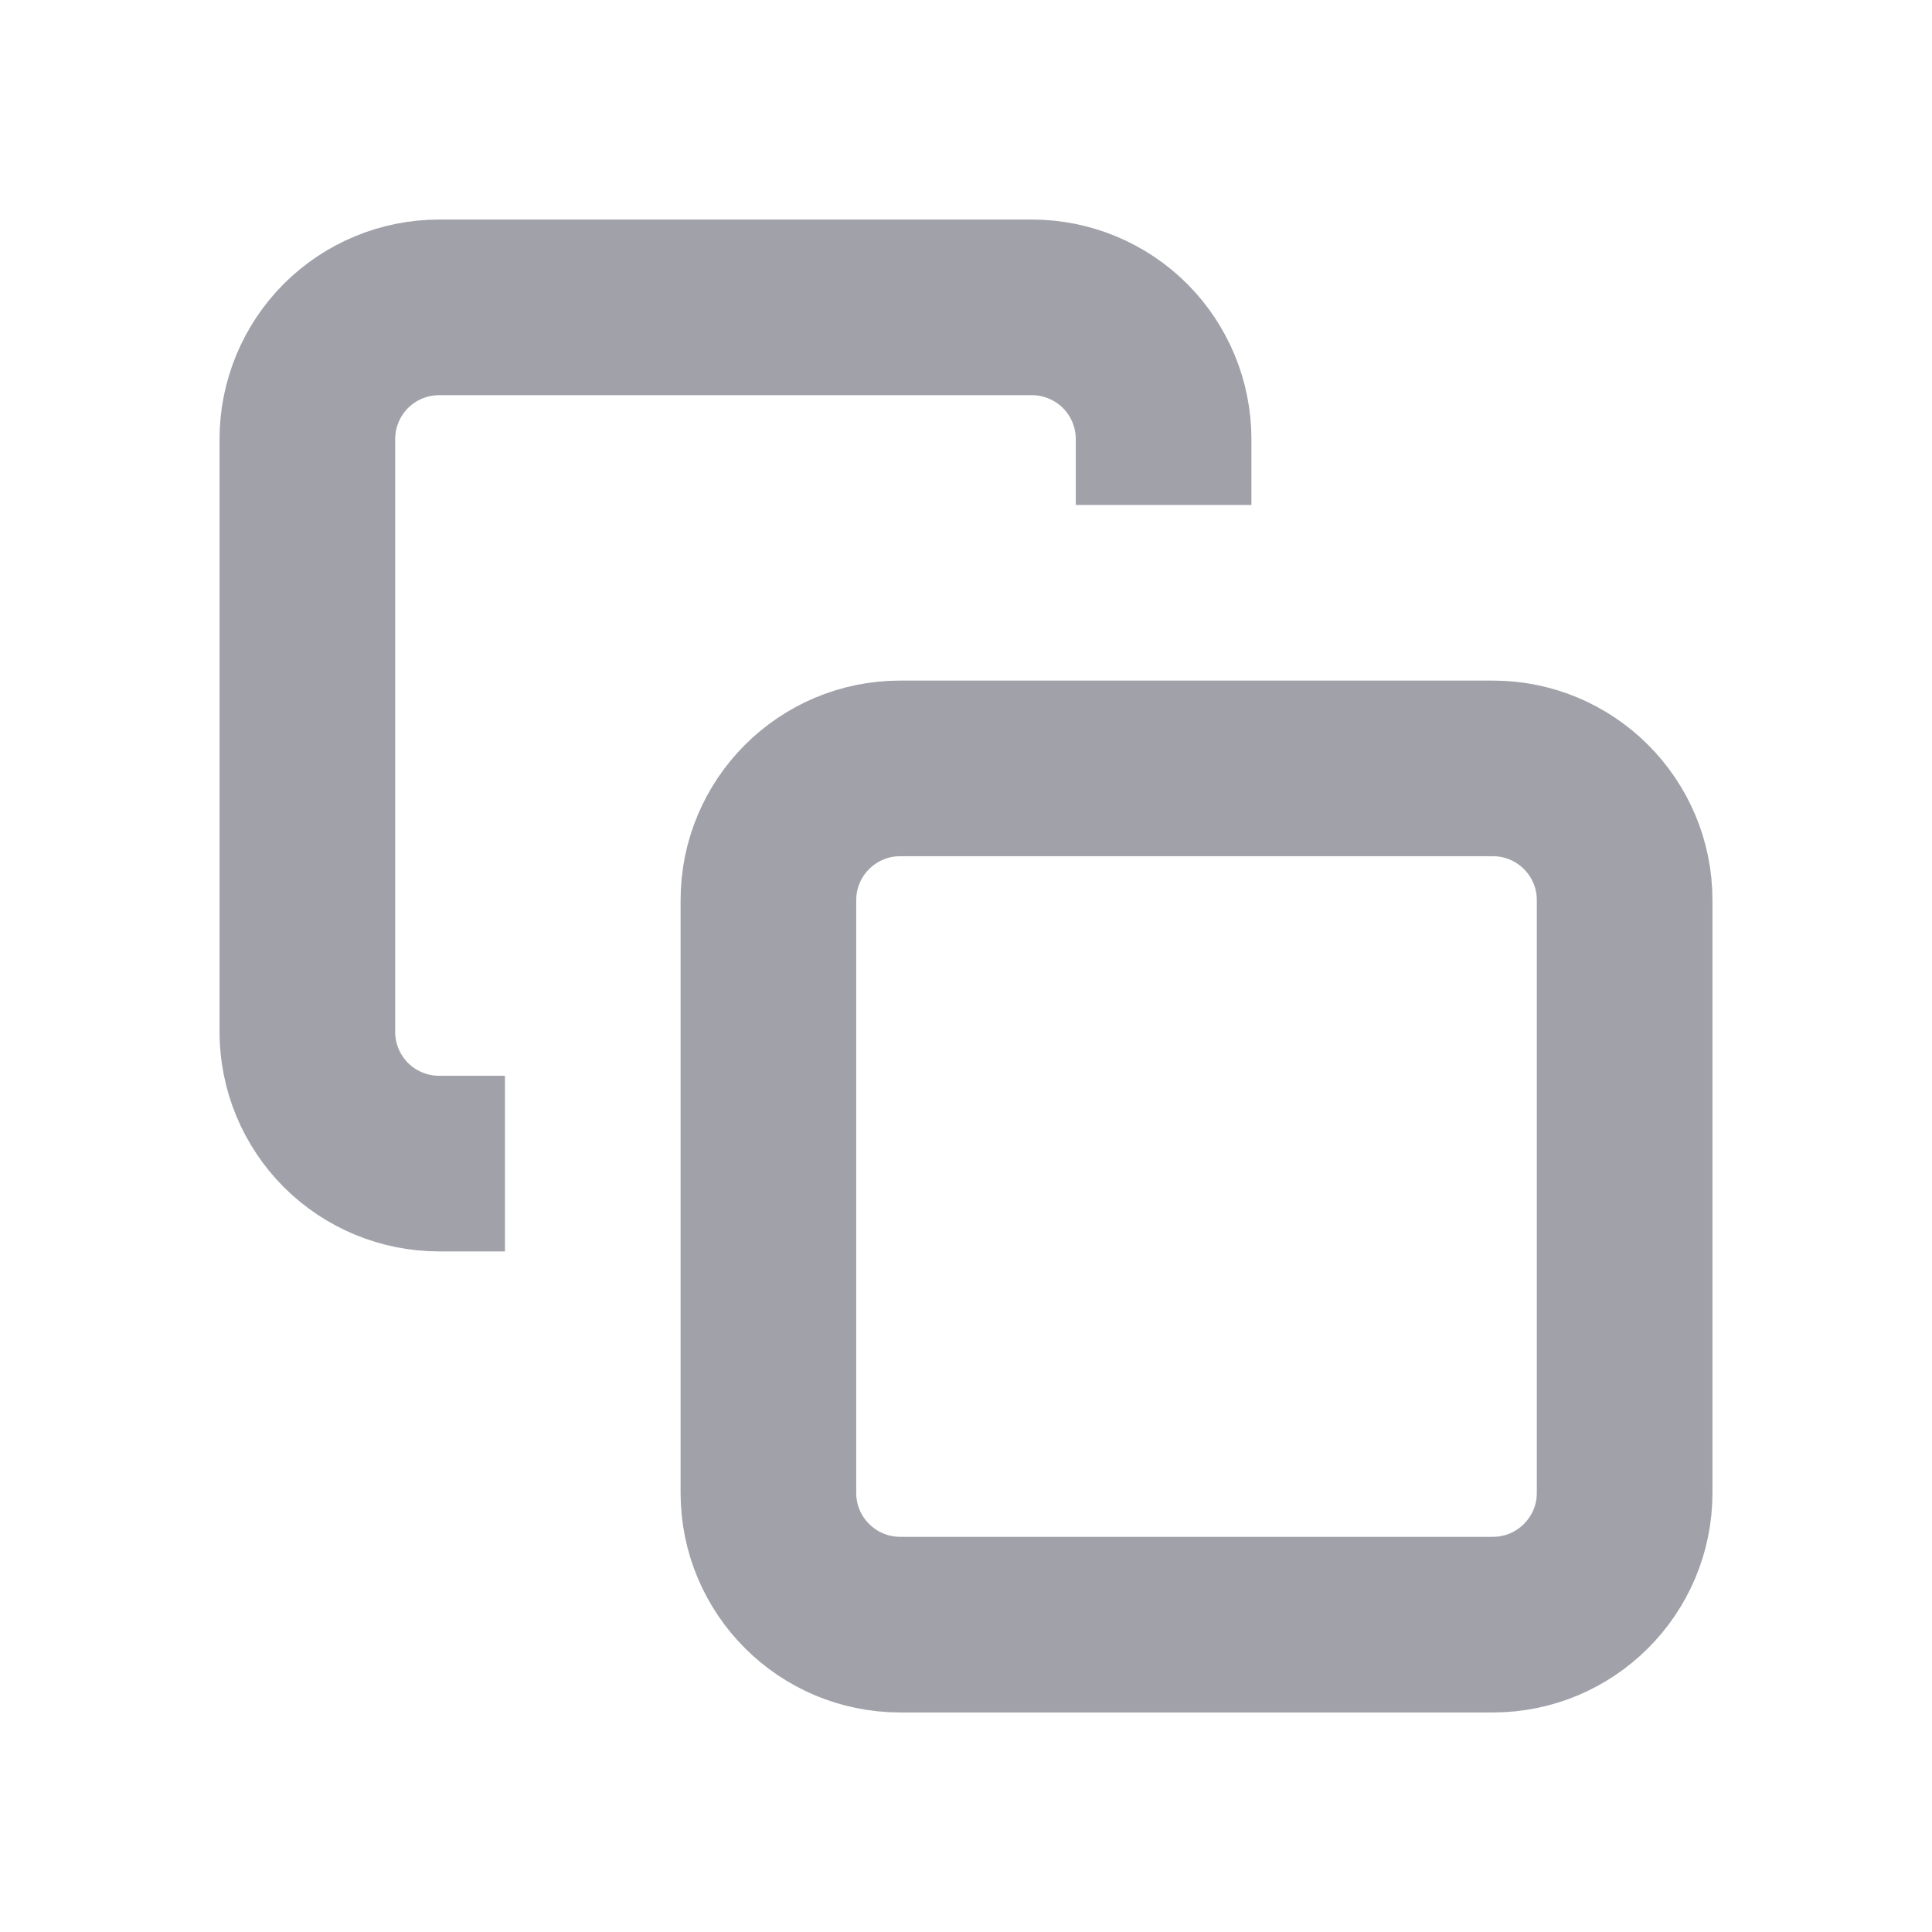
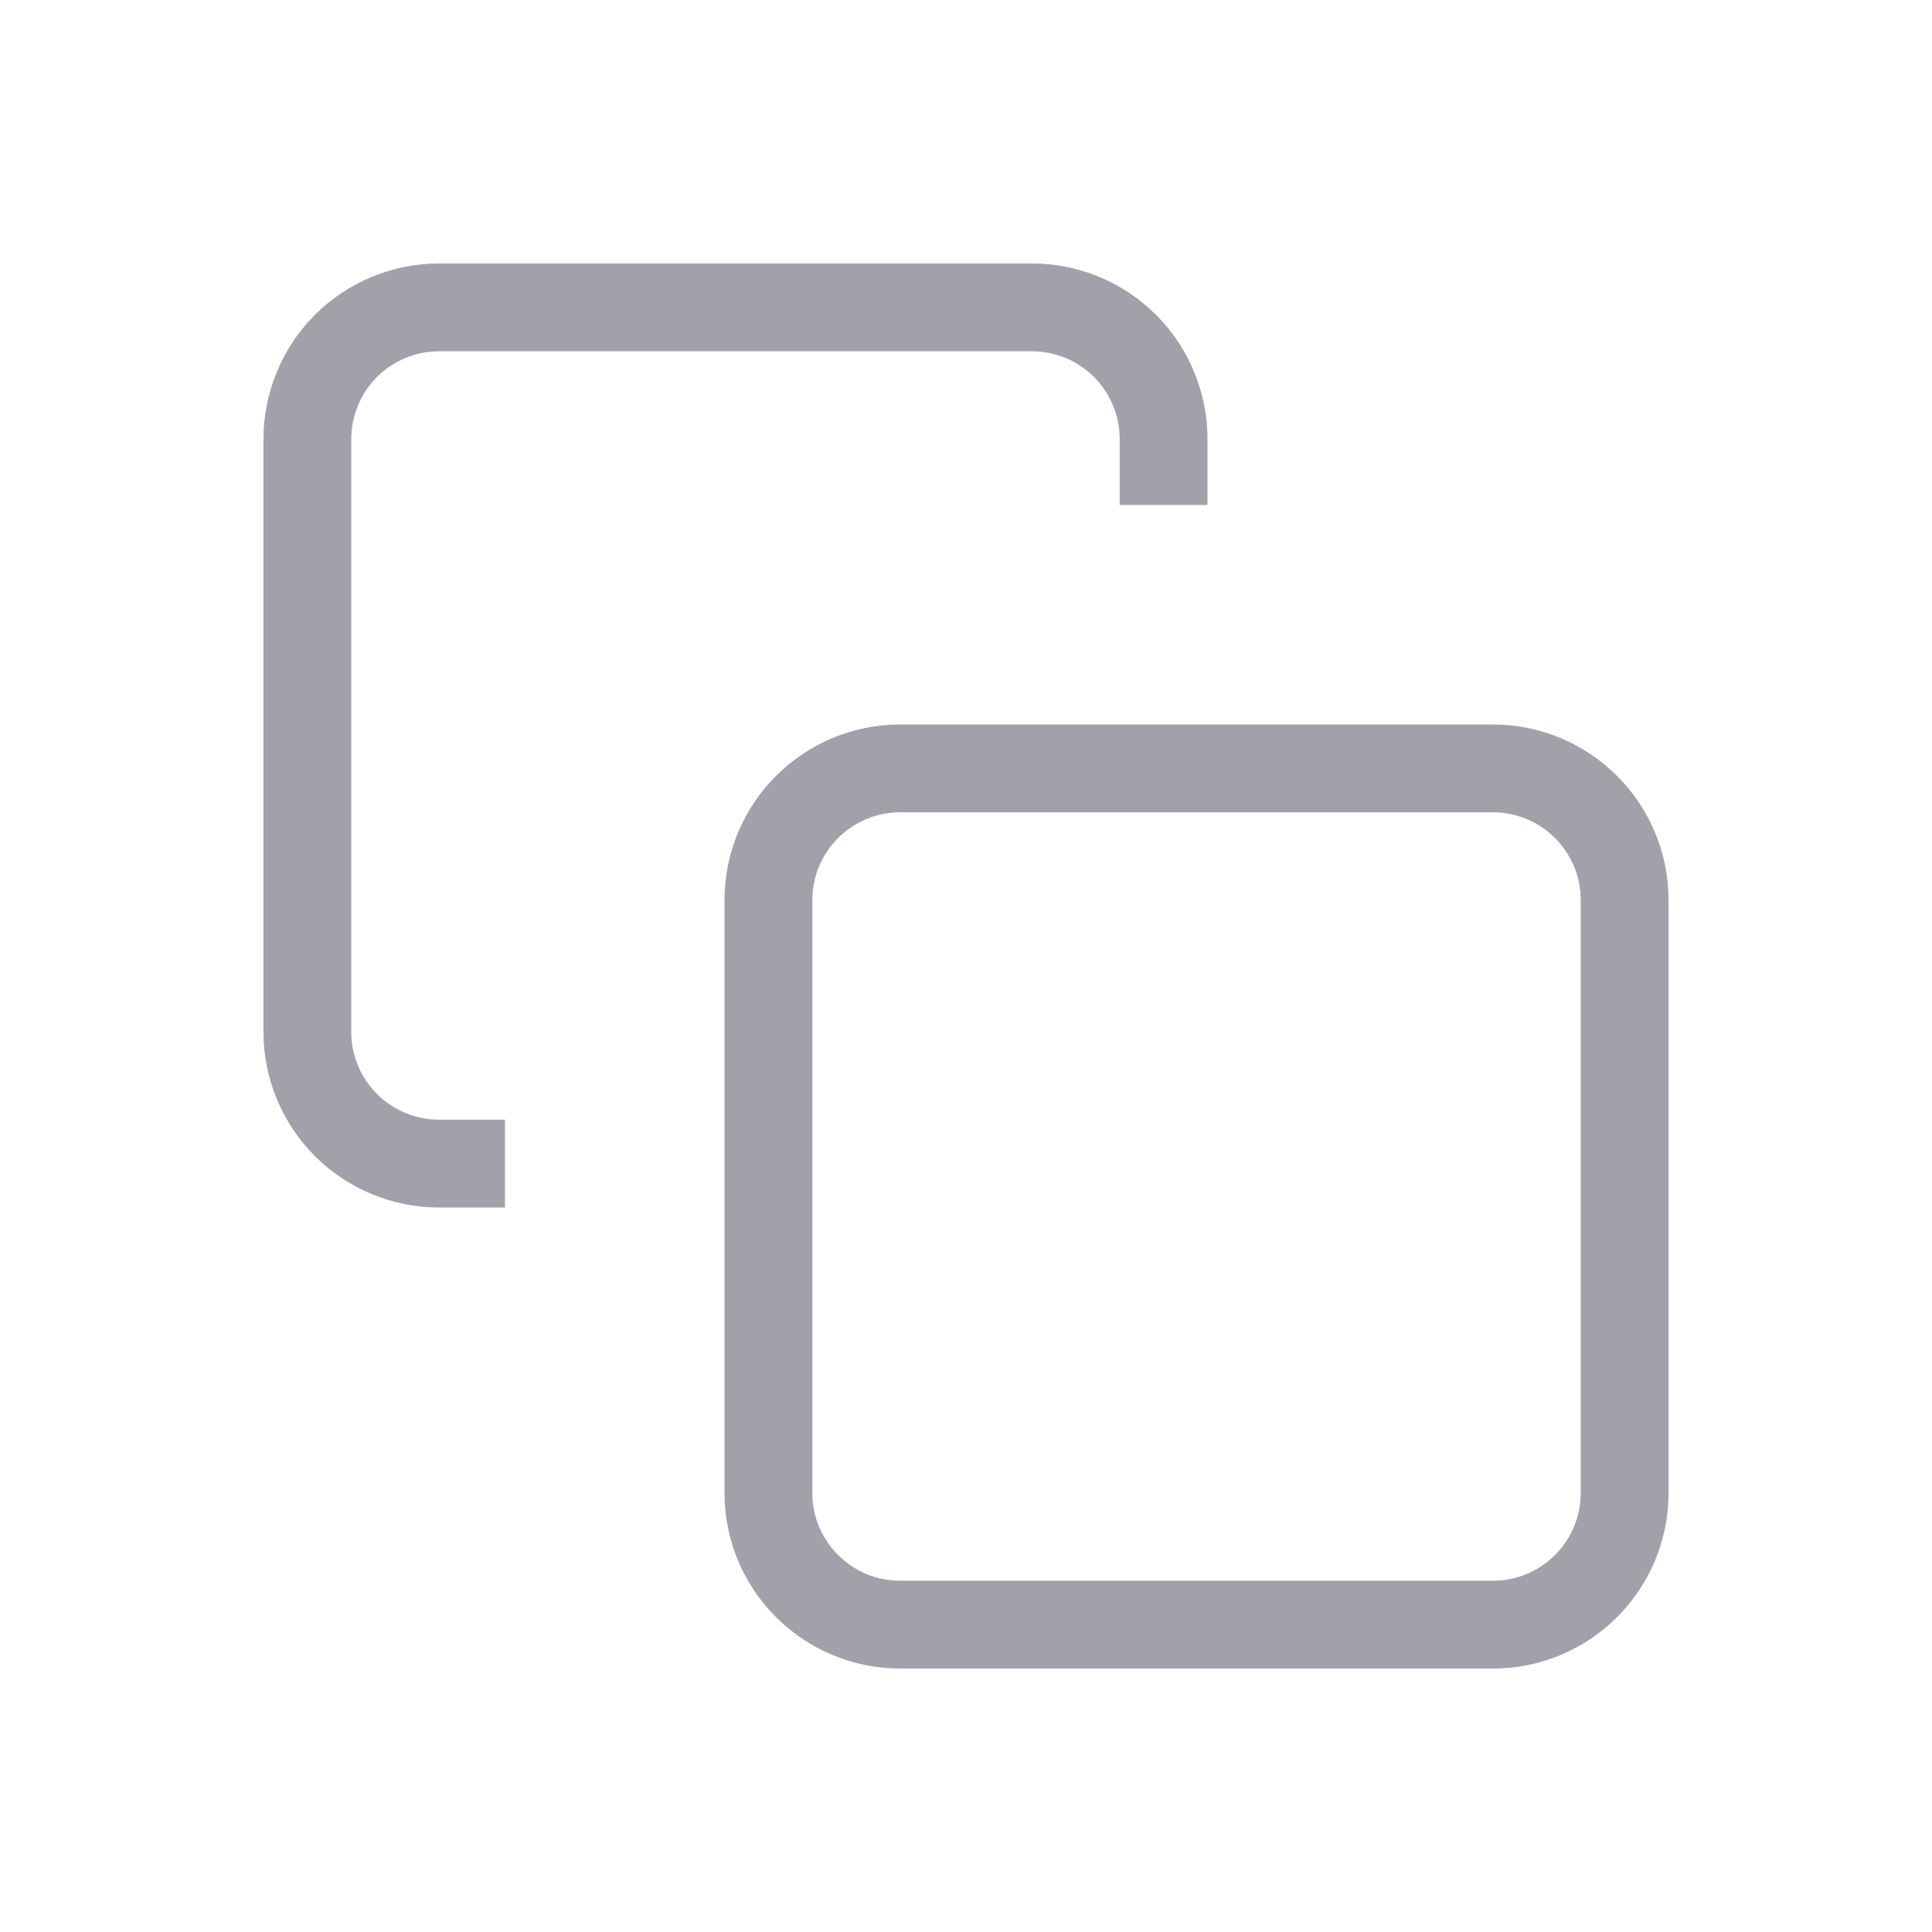
<svg xmlns="http://www.w3.org/2000/svg" width="24" height="24" viewBox="-2 -2 22 22" fill="none">
-   <path stroke="#A1A1AA" stroke-width="2" strokeLinecap="round" stroke-linejoin="round" d="M15 6.75H8.25C7.422 6.75 6.75 7.422 6.75 8.25V15C6.75 15.828 7.422 16.5 8.25 16.5H15C15.828 16.5 16.5 15.828 16.5 15V8.25C16.5 7.422 15.828 6.75 15 6.75Z" />
-   <path stroke="#A1A1AA" stroke-width="2" strokeLinecap="round" stroke-linejoin="round" d="M3.75 11.25H3C2.602 11.25 2.221 11.092 1.939 10.811C1.658 10.529 1.5 10.148 1.5 9.75V3C1.5 2.602 1.658 2.221 1.939 1.939C2.221 1.658 2.602 1.5 3 1.5H9.75C10.148 1.5 10.529 1.658 10.811 1.939C11.092 2.221 11.25 2.602 11.25 3V3.75" />
+   <path stroke="#A1A1AA" strokeWidth="2" strokeLinecap="round" strokeLinejoin="round" d="M15 6.75H8.25C7.422 6.75 6.75 7.422 6.75 8.25V15C6.75 15.828 7.422 16.5 8.25 16.5H15C15.828 16.5 16.5 15.828 16.5 15V8.25C16.5 7.422 15.828 6.75 15 6.75Z" />
+   <path stroke="#A1A1AA" strokeWidth="2" strokeLinecap="round" strokeLinejoin="round" d="M3.75 11.25H3C2.602 11.25 2.221 11.092 1.939 10.811C1.658 10.529 1.5 10.148 1.5 9.75V3C1.5 2.602 1.658 2.221 1.939 1.939C2.221 1.658 2.602 1.5 3 1.5H9.75C10.148 1.5 10.529 1.658 10.811 1.939C11.092 2.221 11.25 2.602 11.25 3V3.75" />
</svg>
